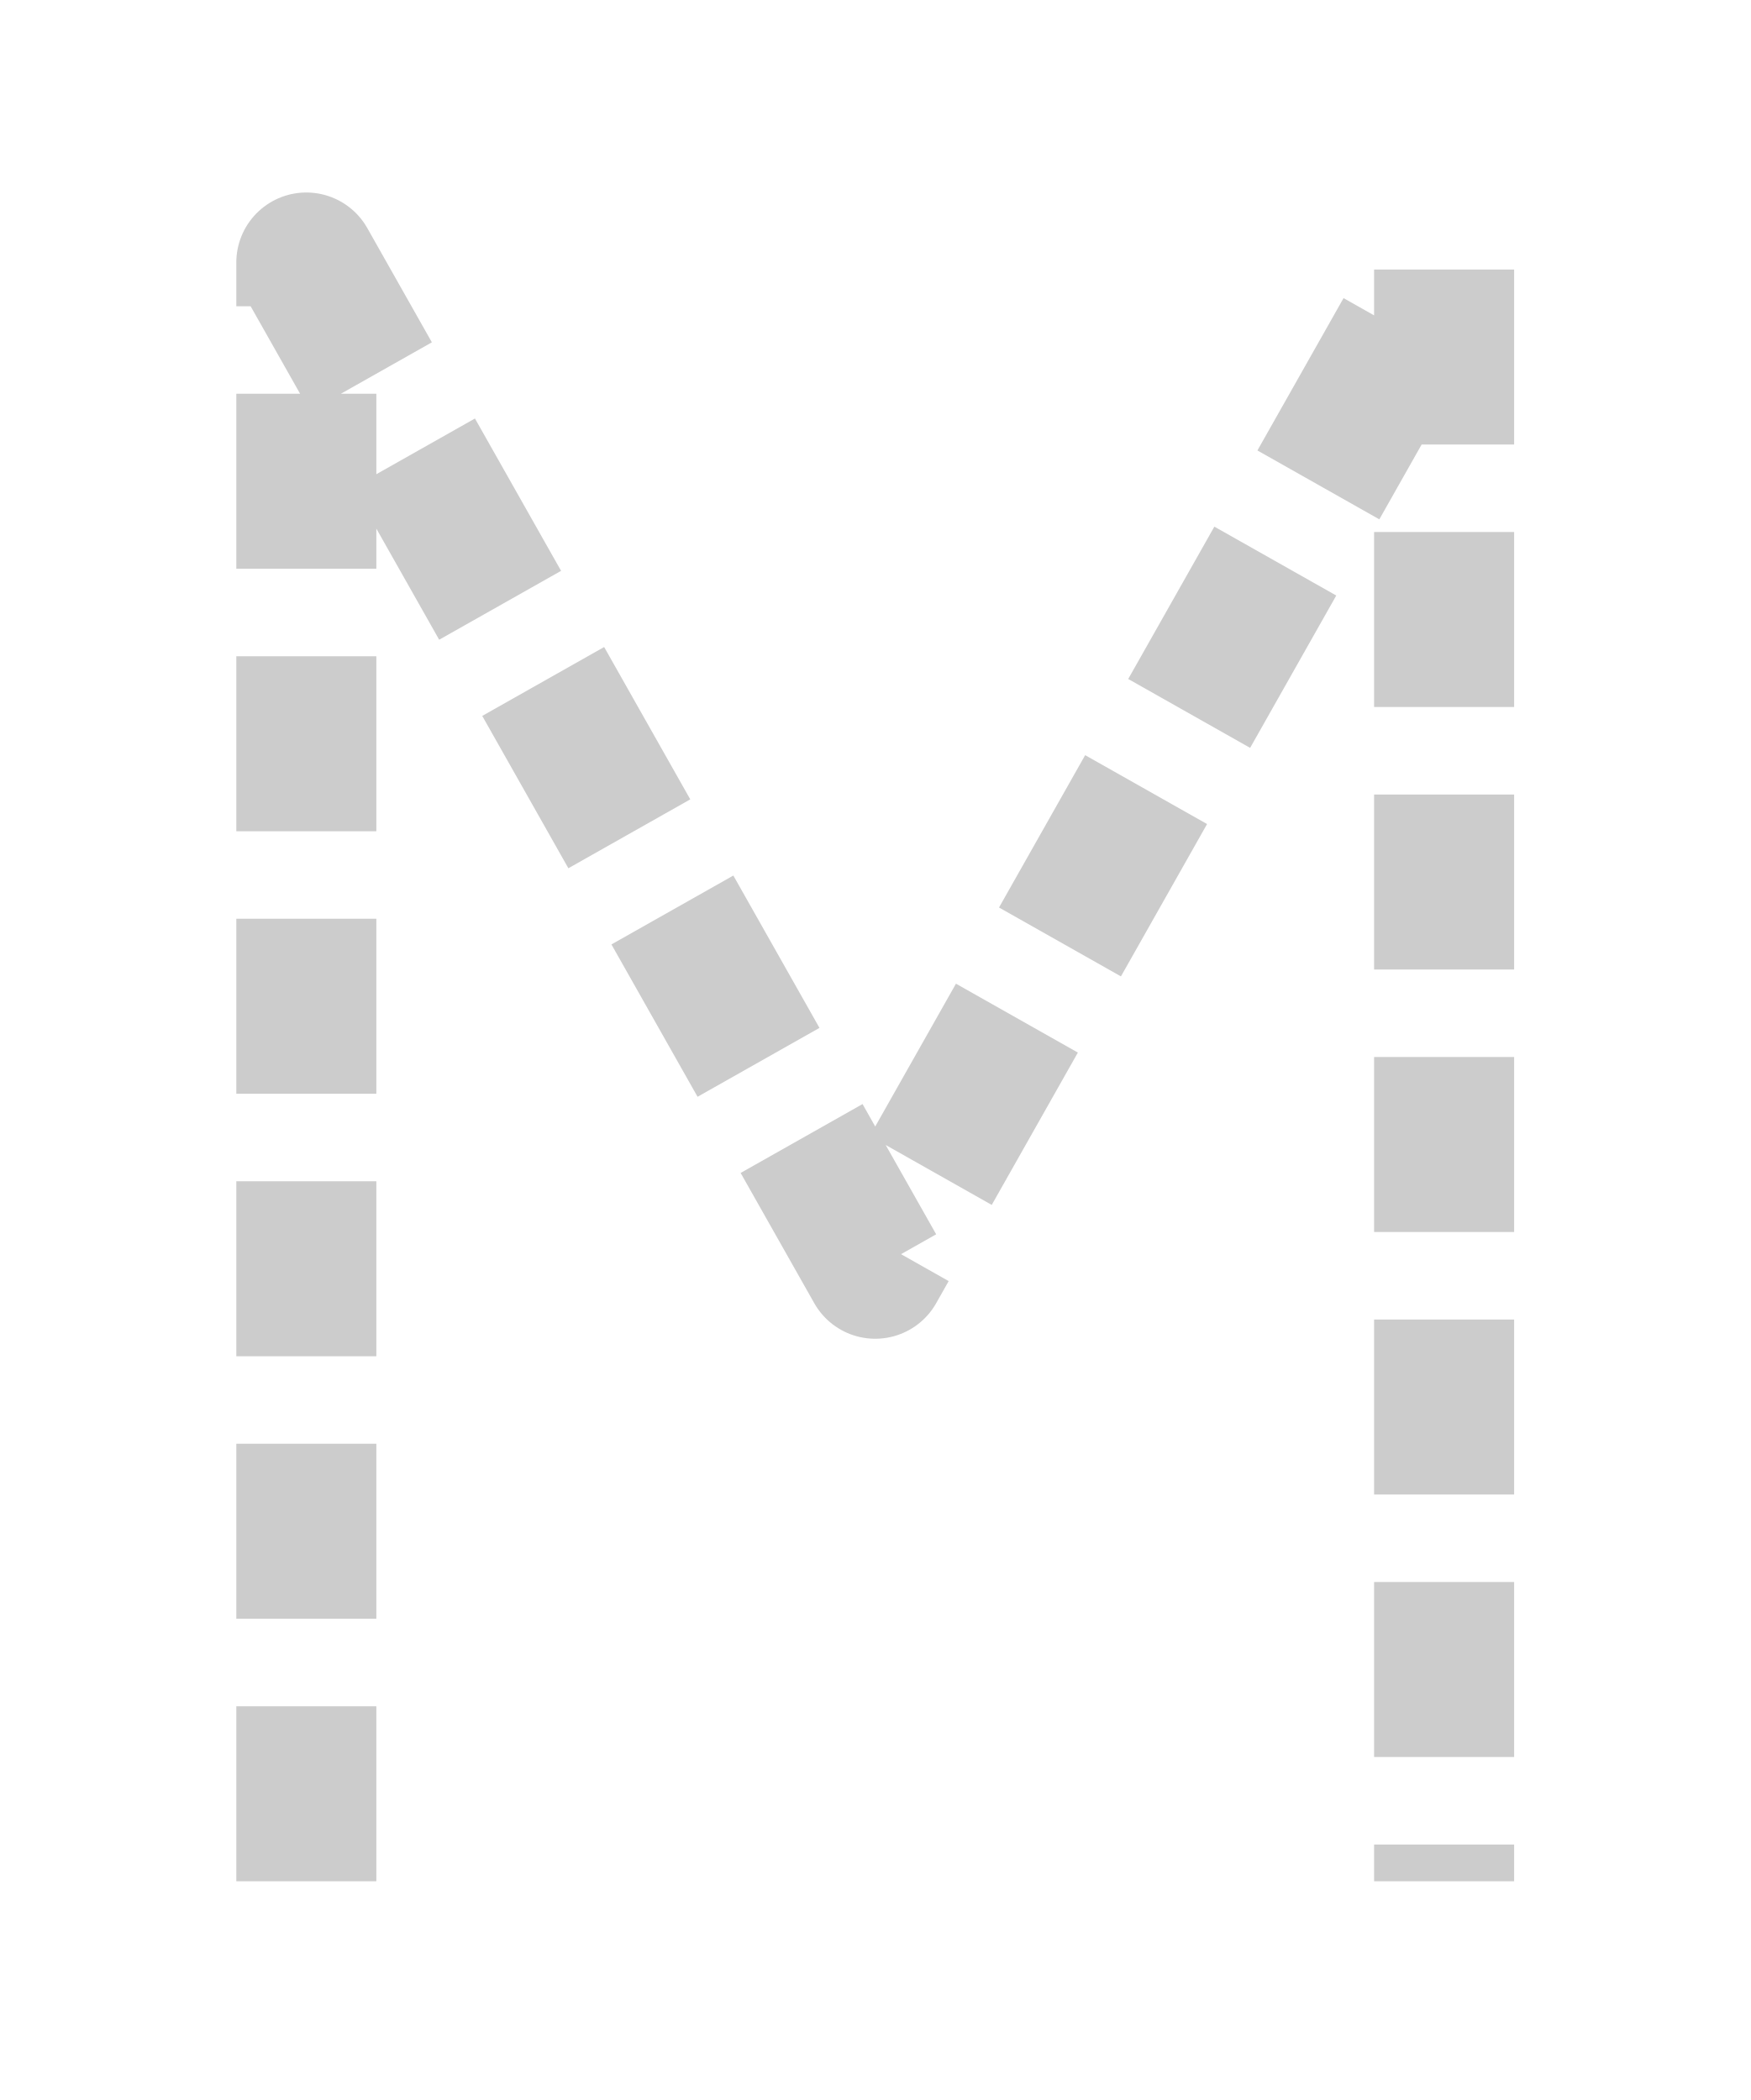
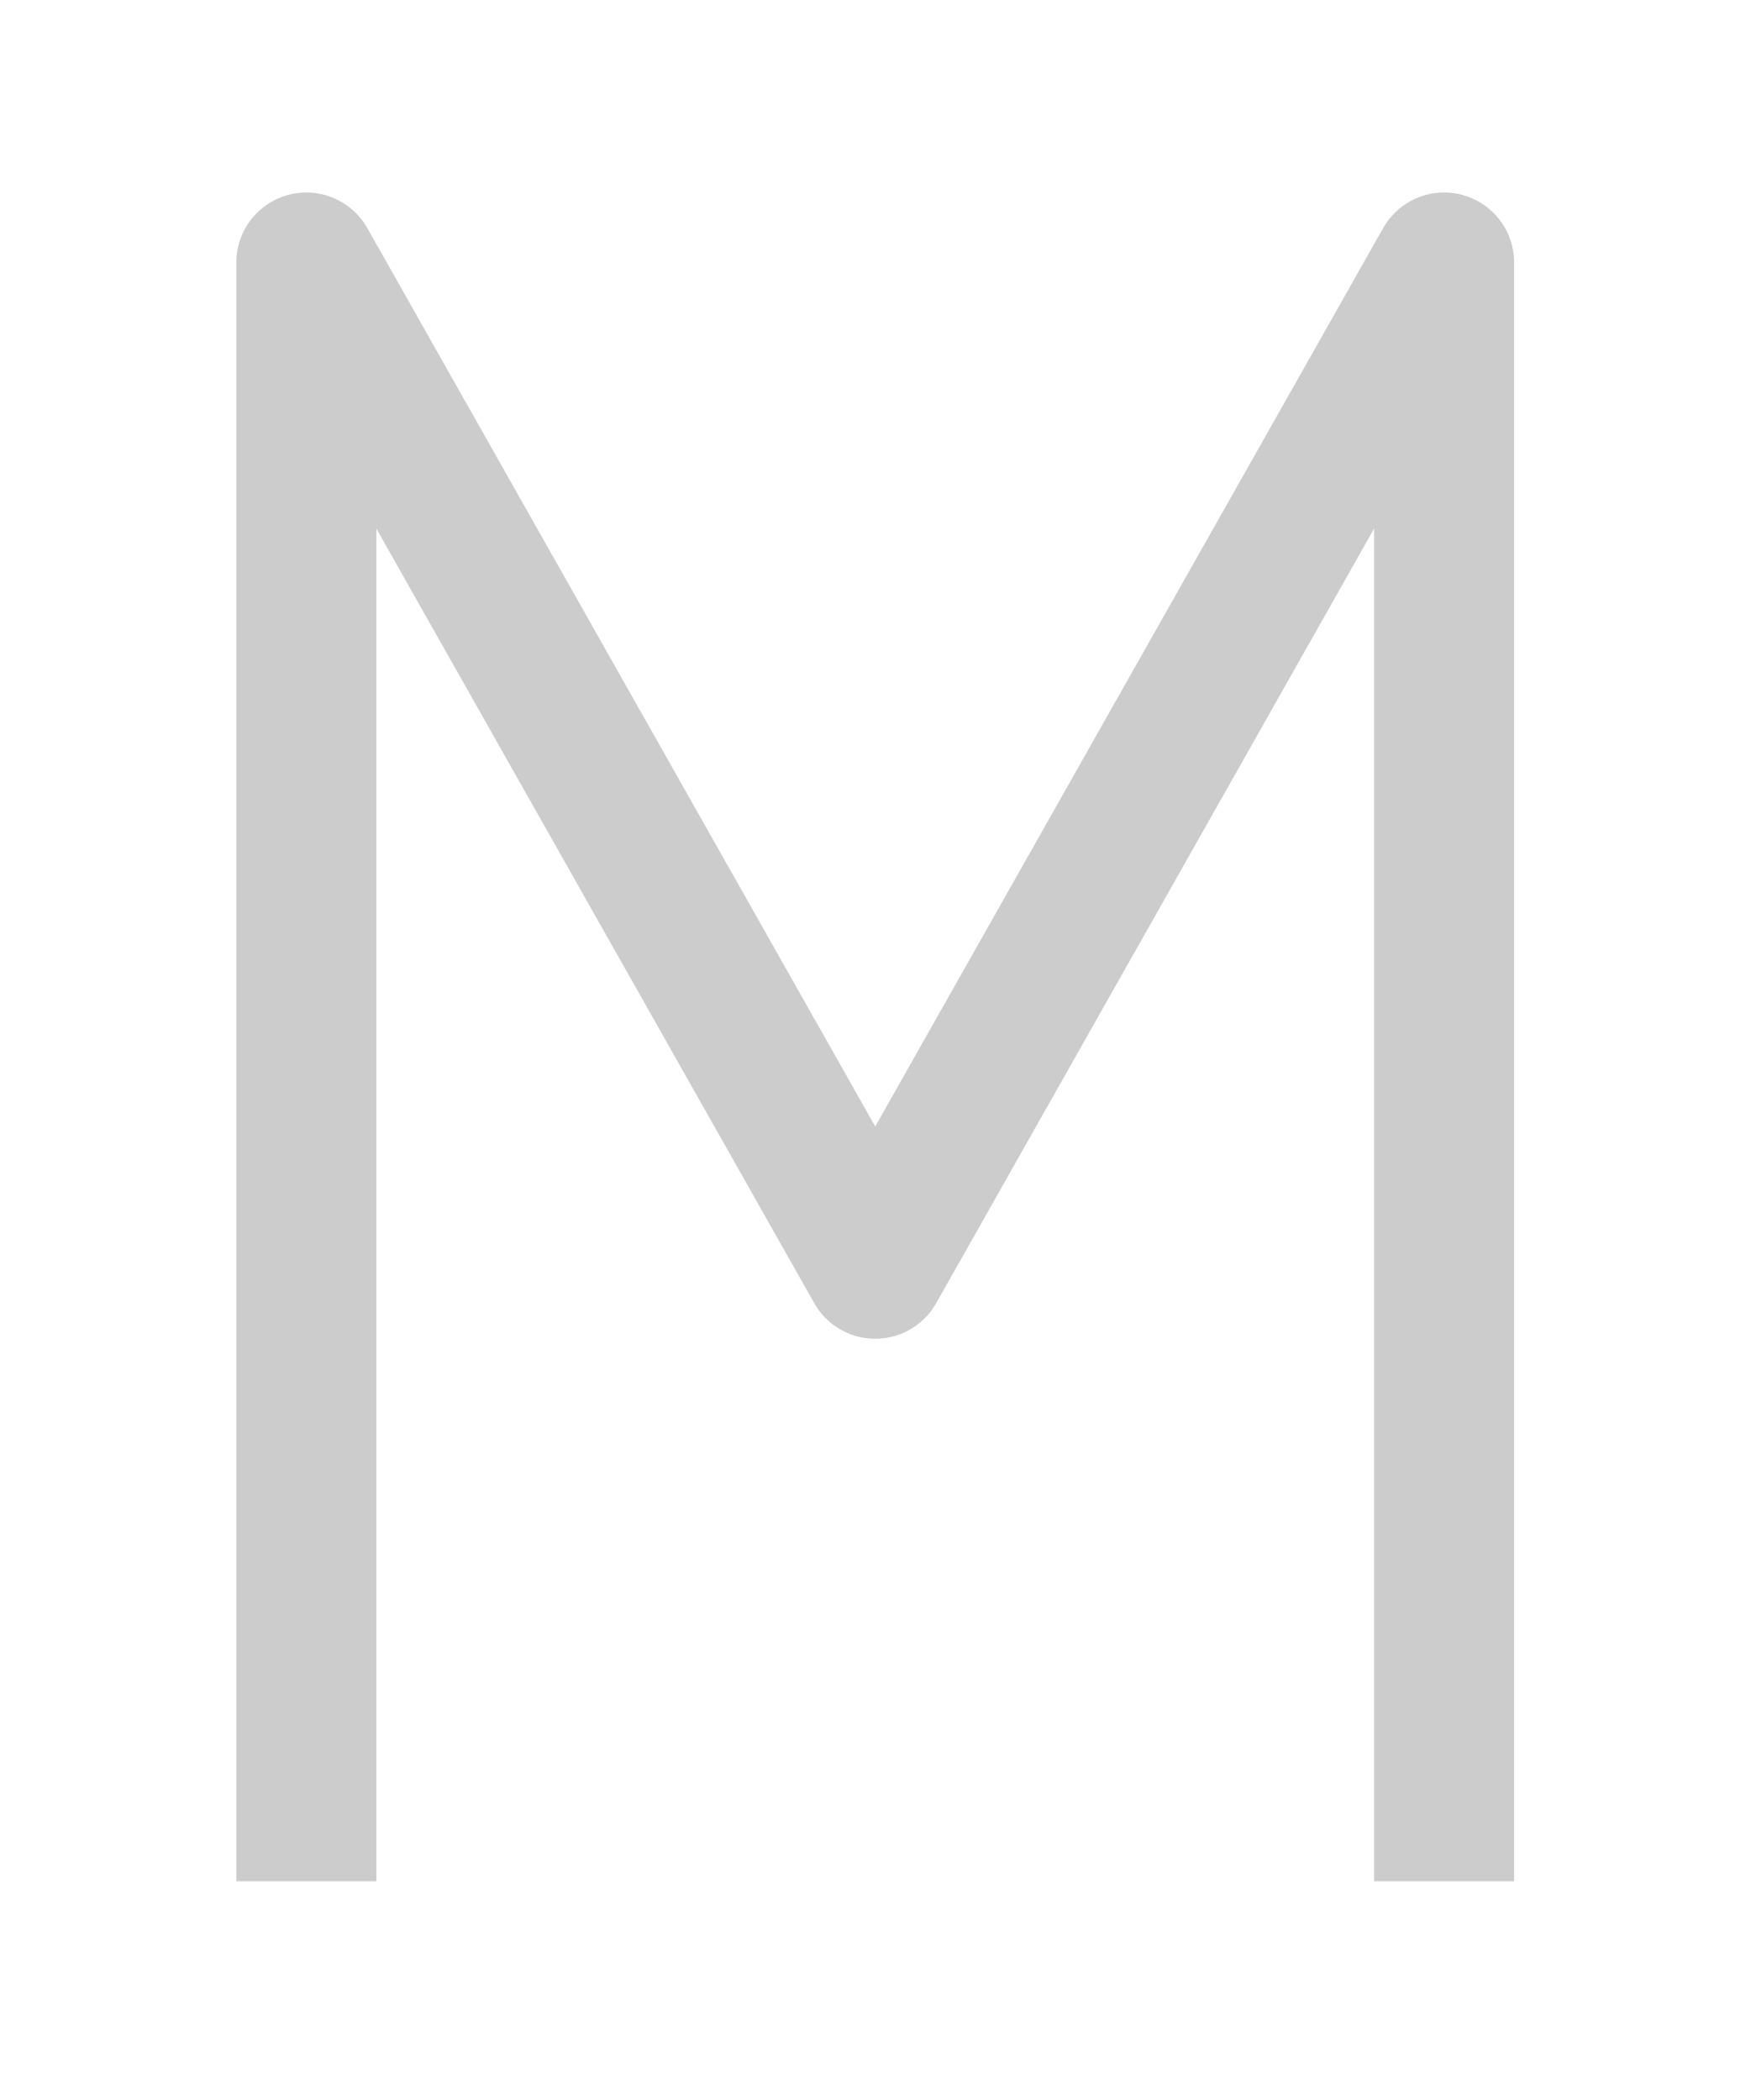
<svg xmlns="http://www.w3.org/2000/svg" viewBox="0 0 200 240">
-   <path id="trace-path" d="M 35,215 L 35,30 L 100,145 L 165,30 L 165,215" fill="none" stroke="#ccc" stroke-width="16" stroke-linecap="butt" stroke-linejoin="round" stroke-dasharray="20 10" />
+   <path id="trace-path" d="M 35,215 L 35,30 L 100,145 L 165,30 L 165,215" fill="none" stroke="#ccc" stroke-width="16" stroke-linecap="butt" stroke-linejoin="round" />
</svg>
